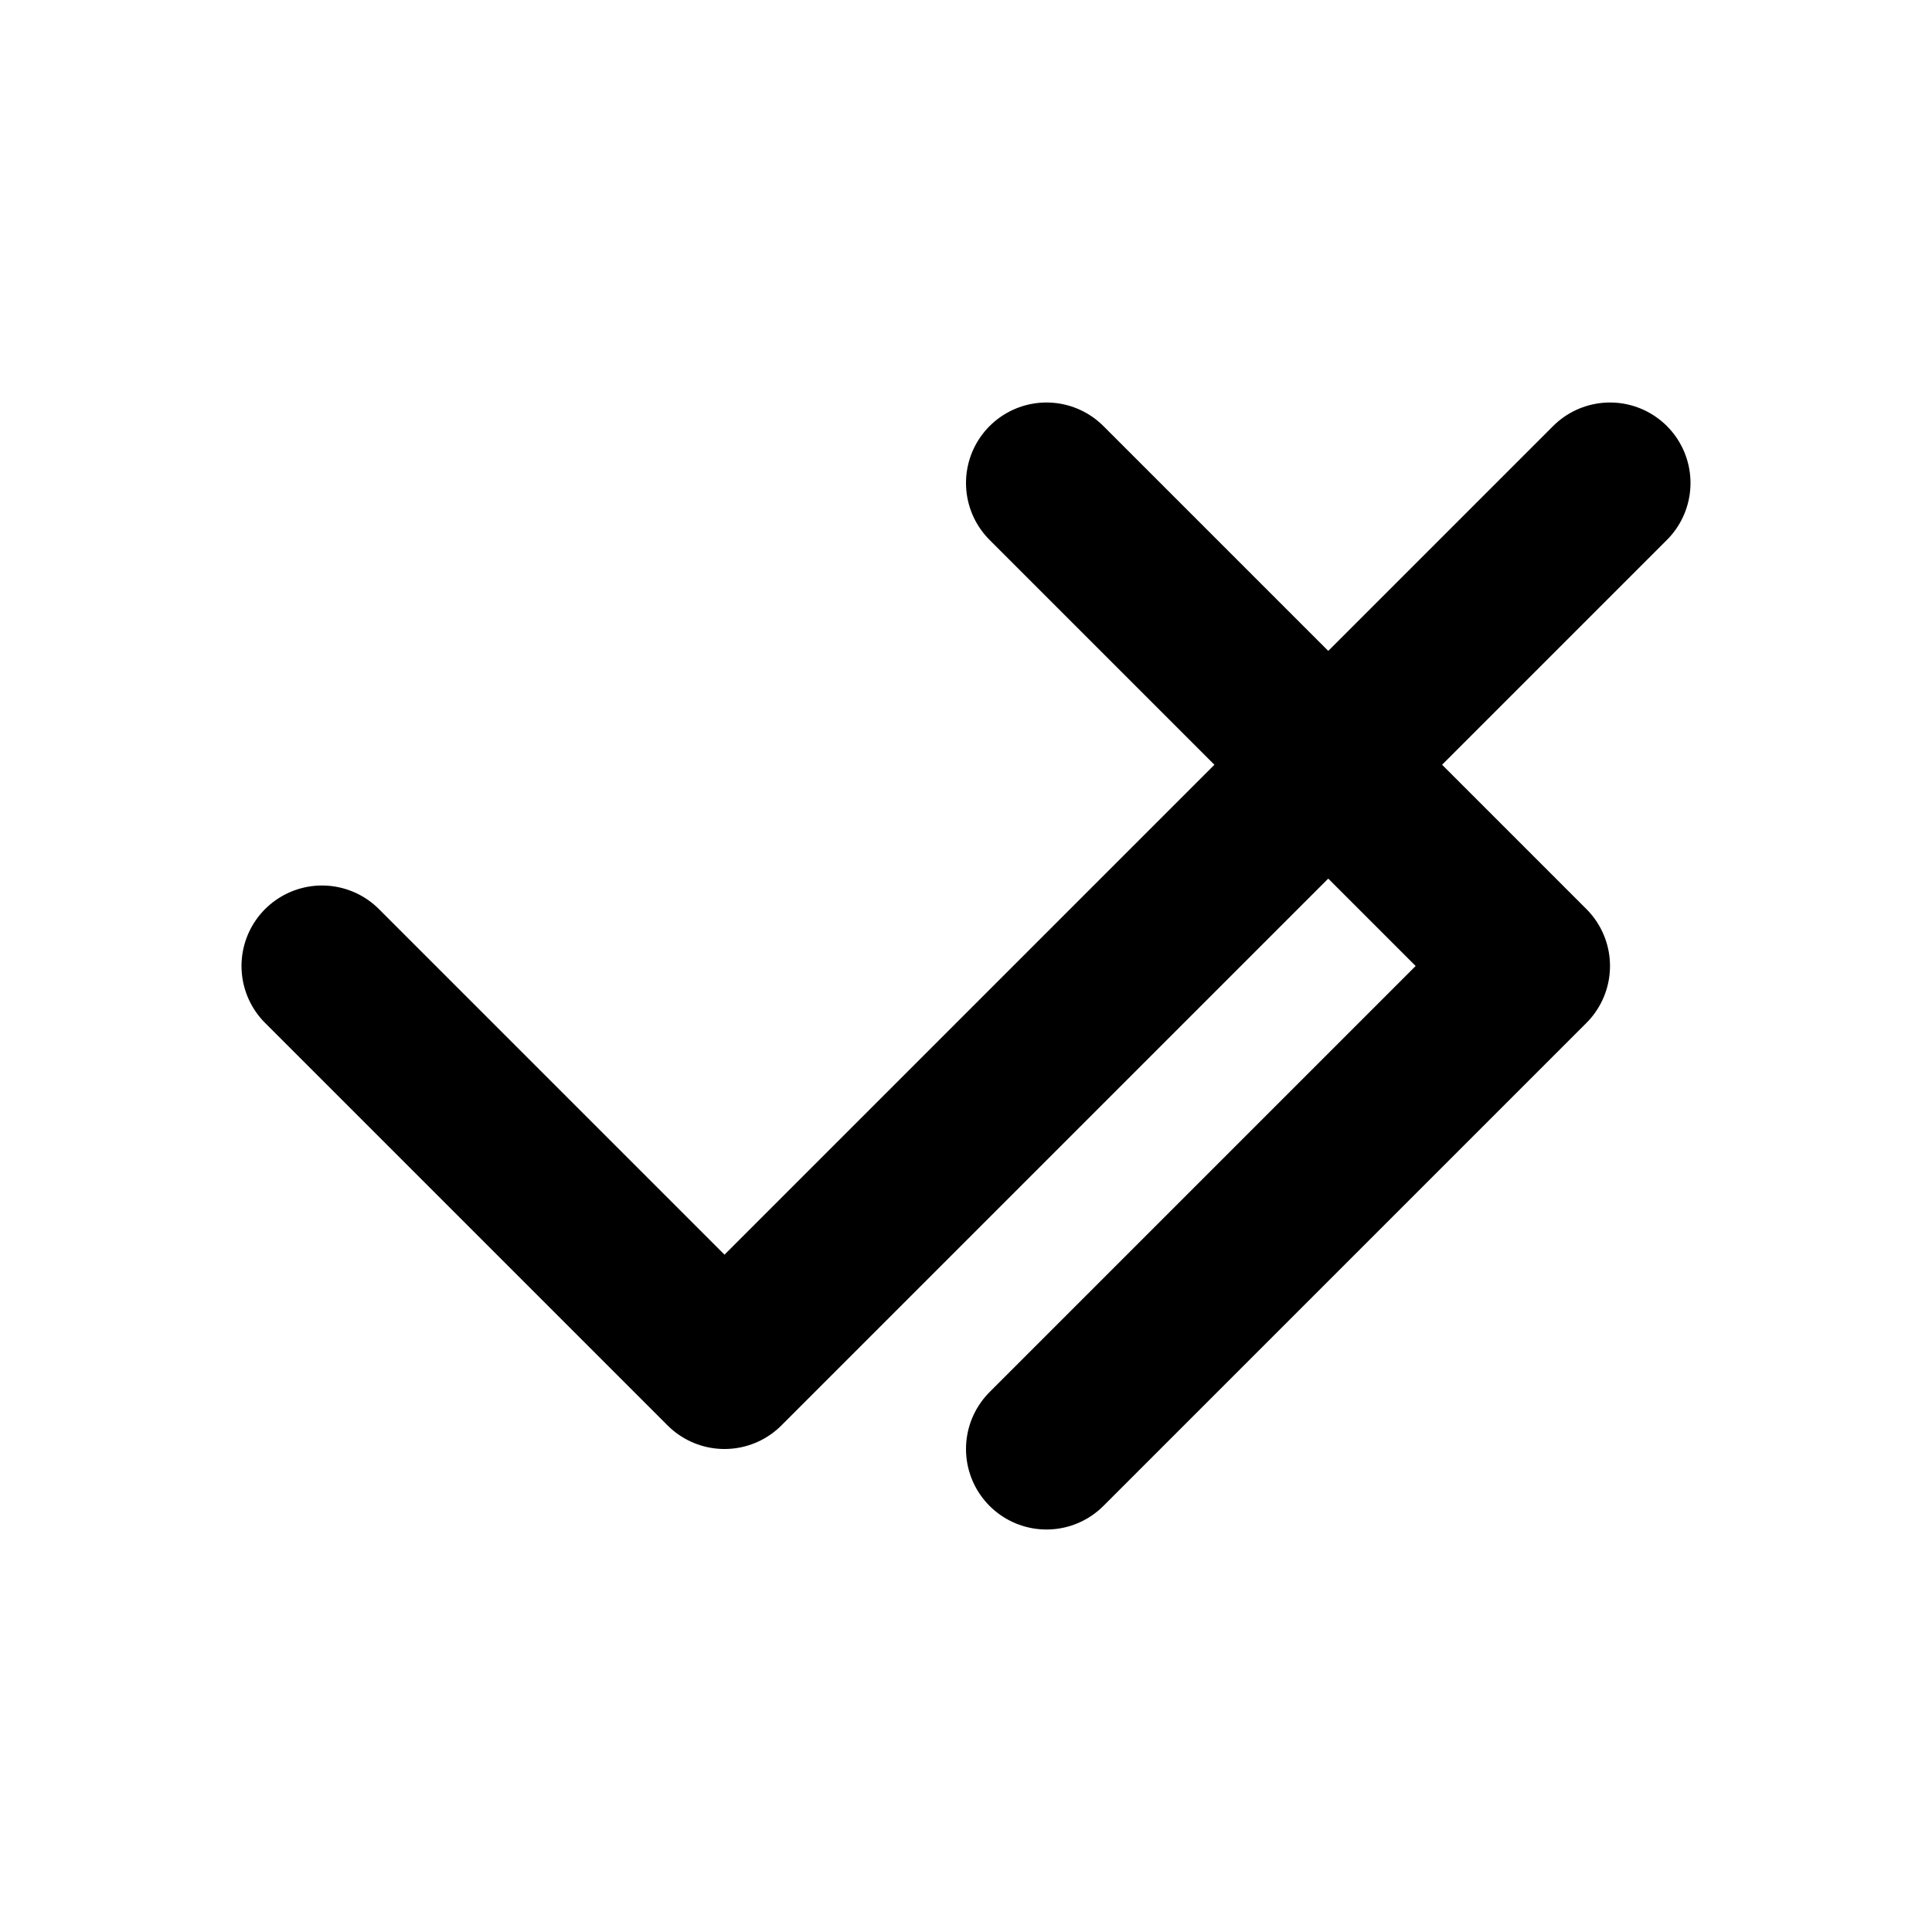
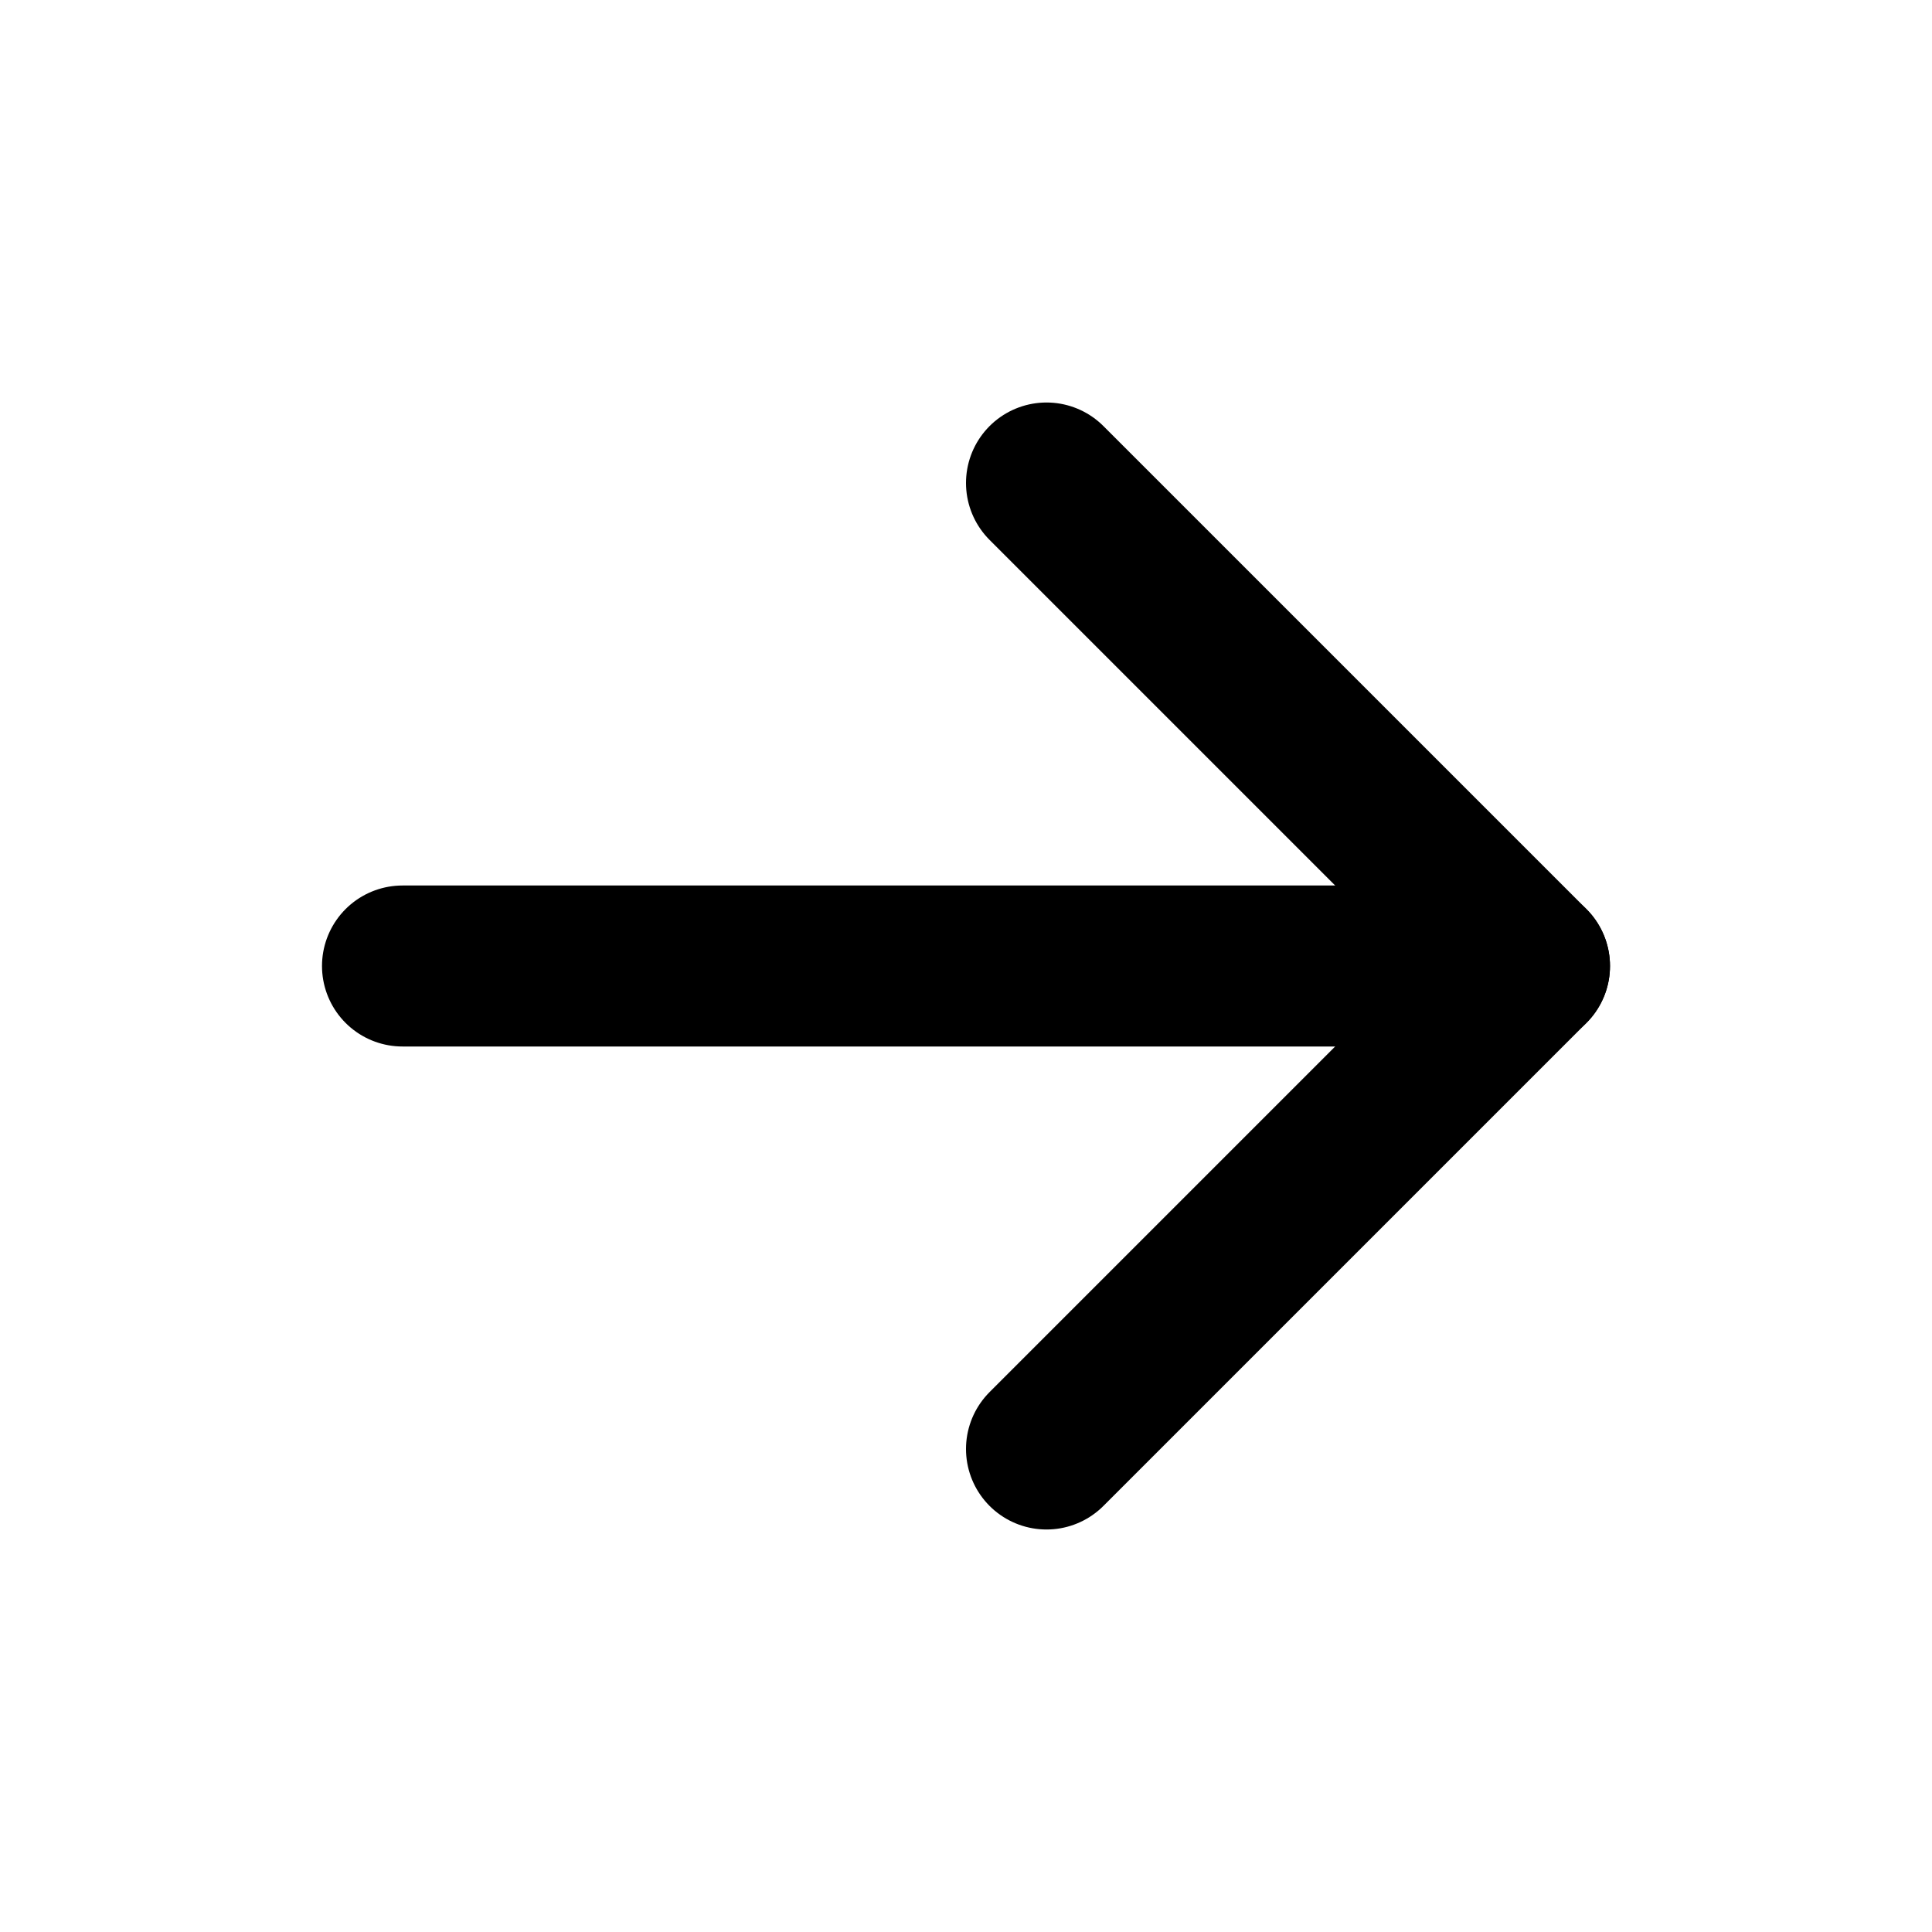
<svg xmlns="http://www.w3.org/2000/svg" width="24" height="24" viewBox="0 0 24 24" fill="none" stroke="#000000" stroke-width="2" stroke-linecap="round" stroke-linejoin="round">
-   <path d="M20 6 9 17l-5-5M13 6l6 6-6 6" />
+   <path d="M5 12h14" />
+   <path d="m13 6 6 6-6 6" />
</svg>
